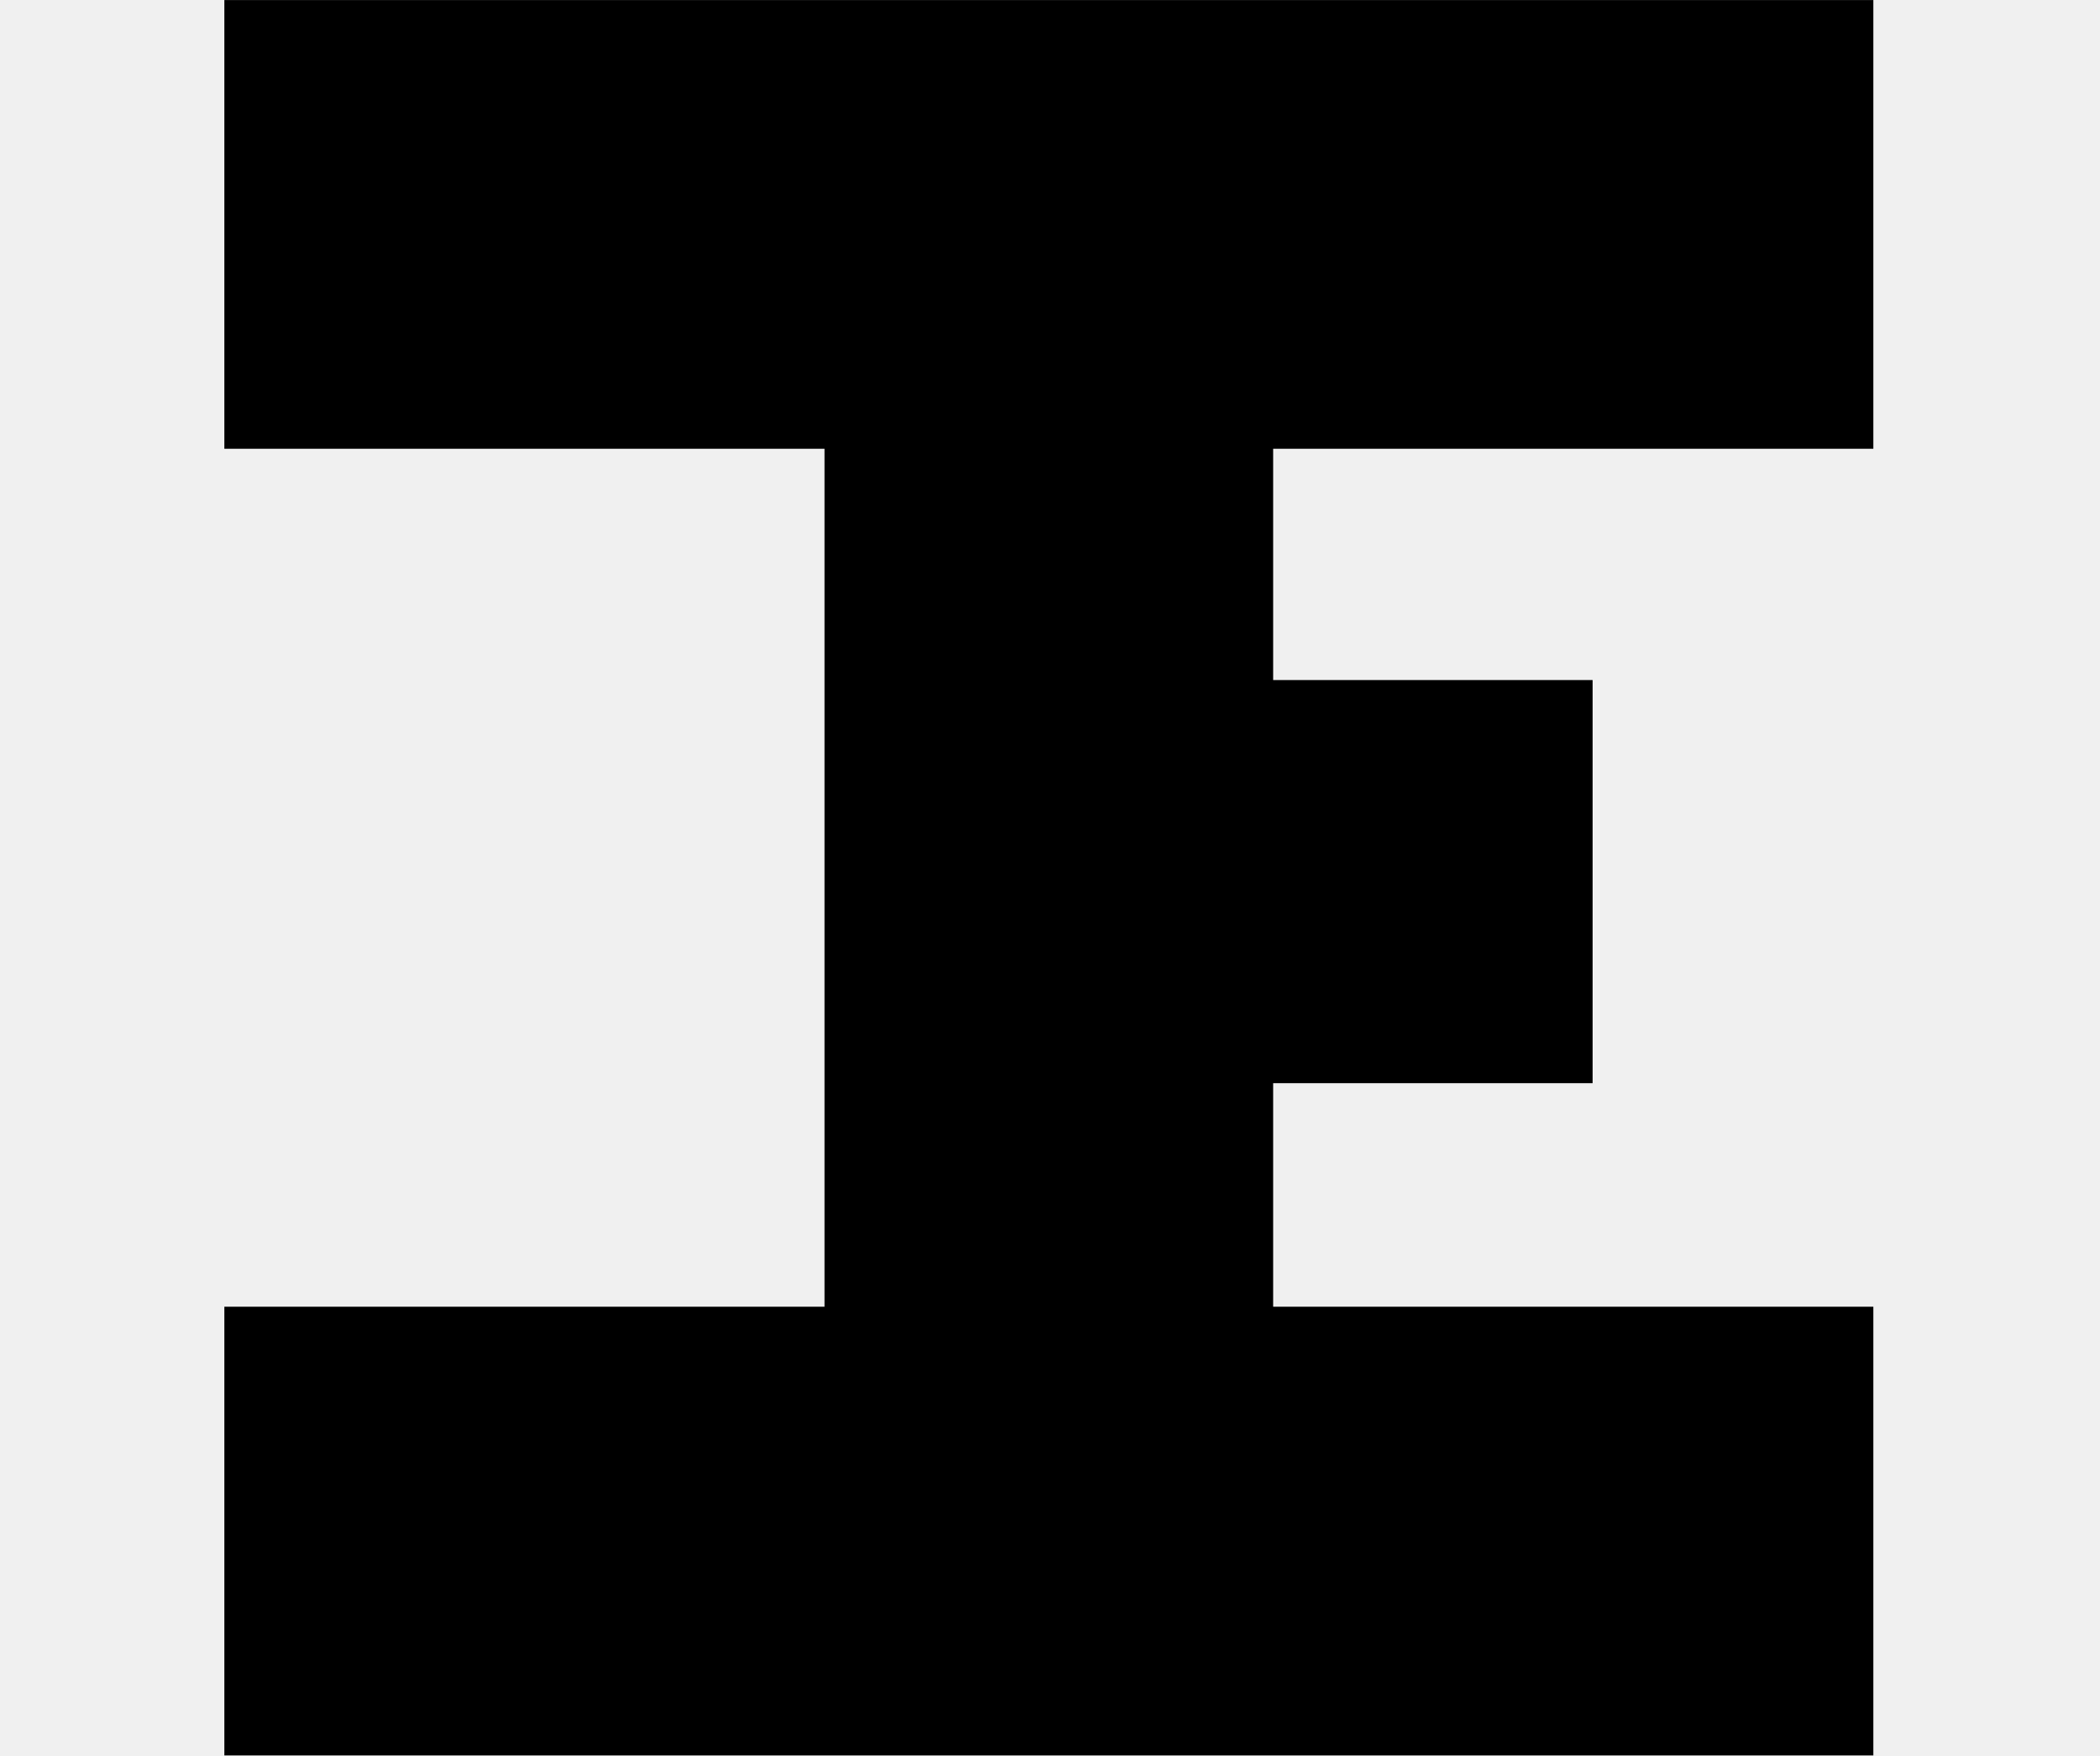
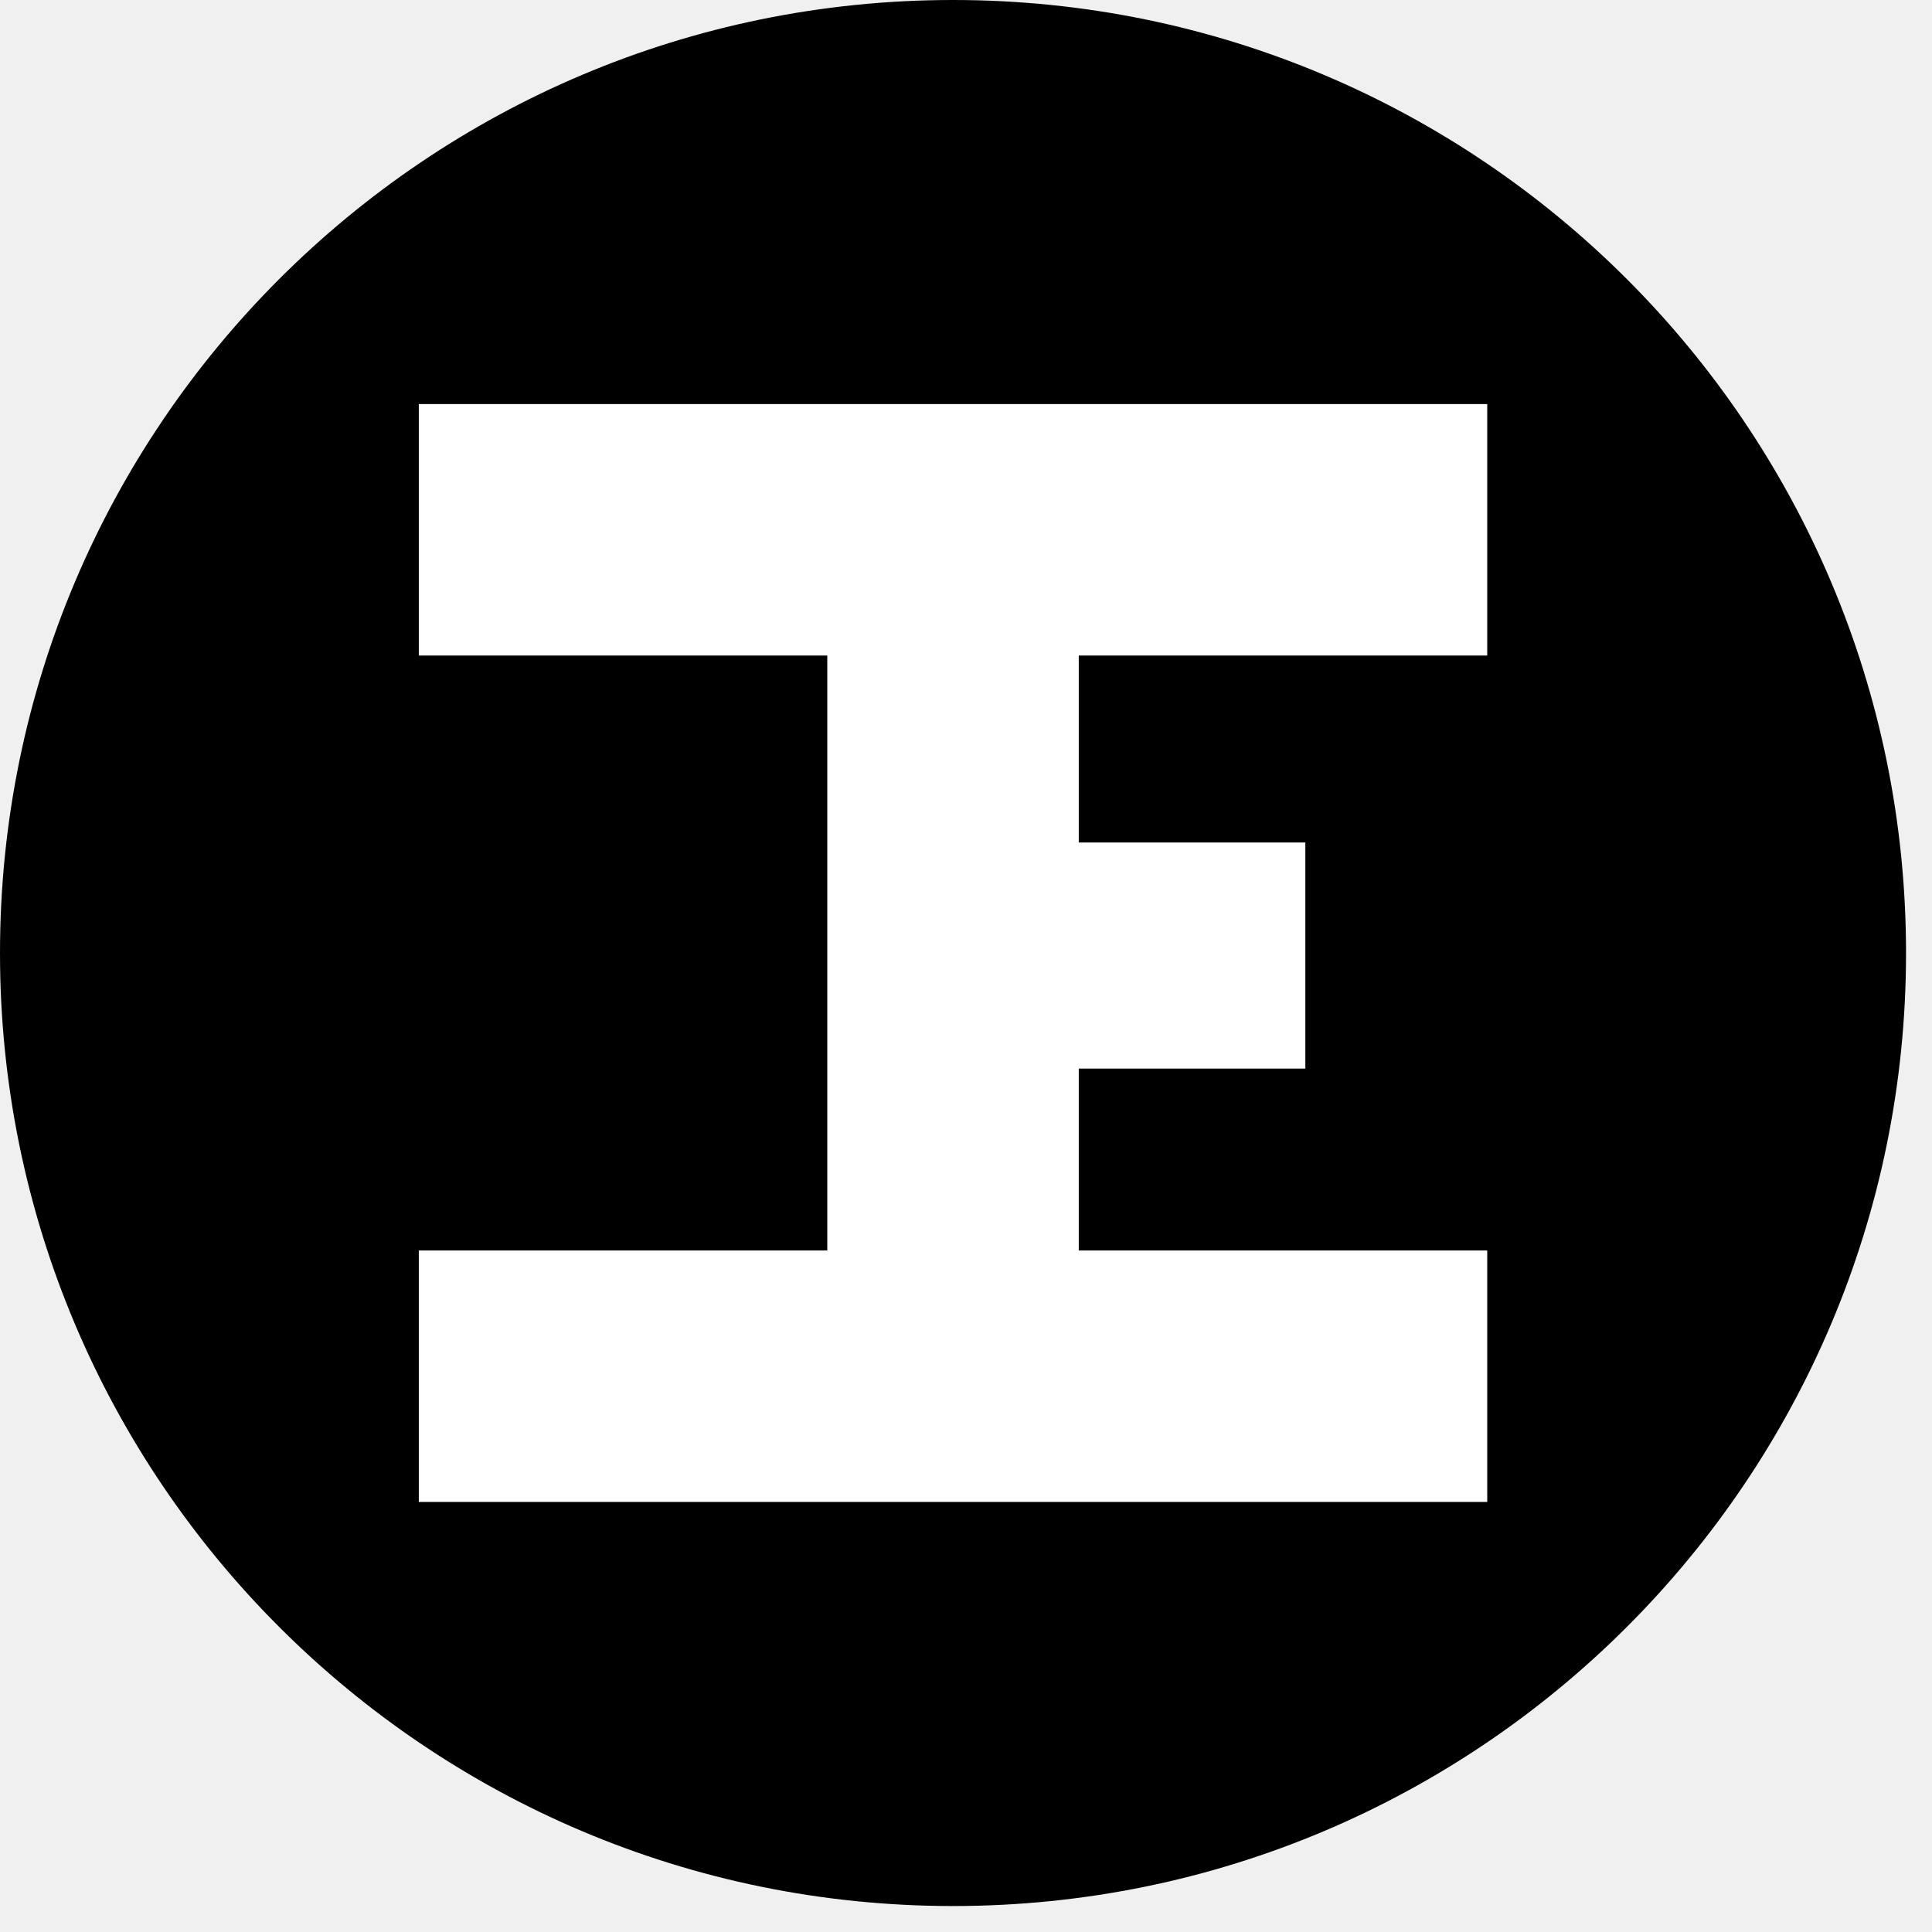
- <svg xmlns="http://www.w3.org/2000/svg" width="100%" height="100%" viewBox="0 0 780 652" version="1.1" xml:space="preserve" style="fill-rule:evenodd;clip-rule:evenodd;stroke-linejoin:round;stroke-miterlimit:1.5;">
-   <g transform="matrix(1.33333,0,0,1.33333,57.4855,-6.45159)">
-     <g transform="matrix(15.3152,0,0,15.3152,4.29814,3.81188)">
+ <svg xmlns="http://www.w3.org/2000/svg" width="100%" height="100%" viewBox="0 0 32 32" version="1.1" xml:space="preserve" style="fill-rule:evenodd;clip-rule:evenodd;stroke-linejoin:round;stroke-miterlimit:1.5;">
+   <g transform="matrix(1,0,0,1,-0.214991,-0.214991)">
+     <g transform="matrix(0.077996,0,0,0.077996,-3.30939,-3.99133)">
+       <circle cx="247.569" cy="256.312" r="202.382" />
+     </g>
+     <g transform="matrix(0.589994,0,0,0.589994,6.5708,6.5429)">
      <g transform="matrix(1,0,0,1,0,1.19692)">
-         <path d="M0.985,2.951L30.979,2.951" style="fill:none;stroke:black;stroke-width:8.16px;" />
+         <path d="M0.985,2.951L30.979,2.951" style="fill:none;stroke:white;stroke-width:7.06px;" />
      </g>
      <g transform="matrix(1,0,0,1,0,24.9593)">
-         <path d="M0.985,2.951L30.979,2.951" style="fill:none;stroke:black;stroke-width:8.16px;" />
+         <path d="M0.985,2.951L30.979,2.951" style="fill:none;stroke:white;stroke-width:7.06px;" />
      </g>
-       <g transform="matrix(0.814651,0,0,0.670038,12.8815,5.98448)">
-         <path d="M8.158,15.096L15.947,15.096" style="fill:none;stroke:black;stroke-width:10.94px;" />
+       <g transform="matrix(1.17806,0,0,0.968935,7.08621,1.47226)">
+         <path d="M8.158,15.096L15.947,15.096" style="fill:none;stroke:white;stroke-width:6.55px;" />
      </g>
      <g transform="matrix(1,0,0,1,4.92794,0)">
-         <path d="M11.054,4.922L11.054,27.277" style="fill:none;stroke:black;stroke-width:8.16px;" />
+         <path d="M11.054,4.922L11.054,27.277" style="fill:none;stroke:white;stroke-width:7.06px;" />
      </g>
    </g>
  </g>
</svg>
